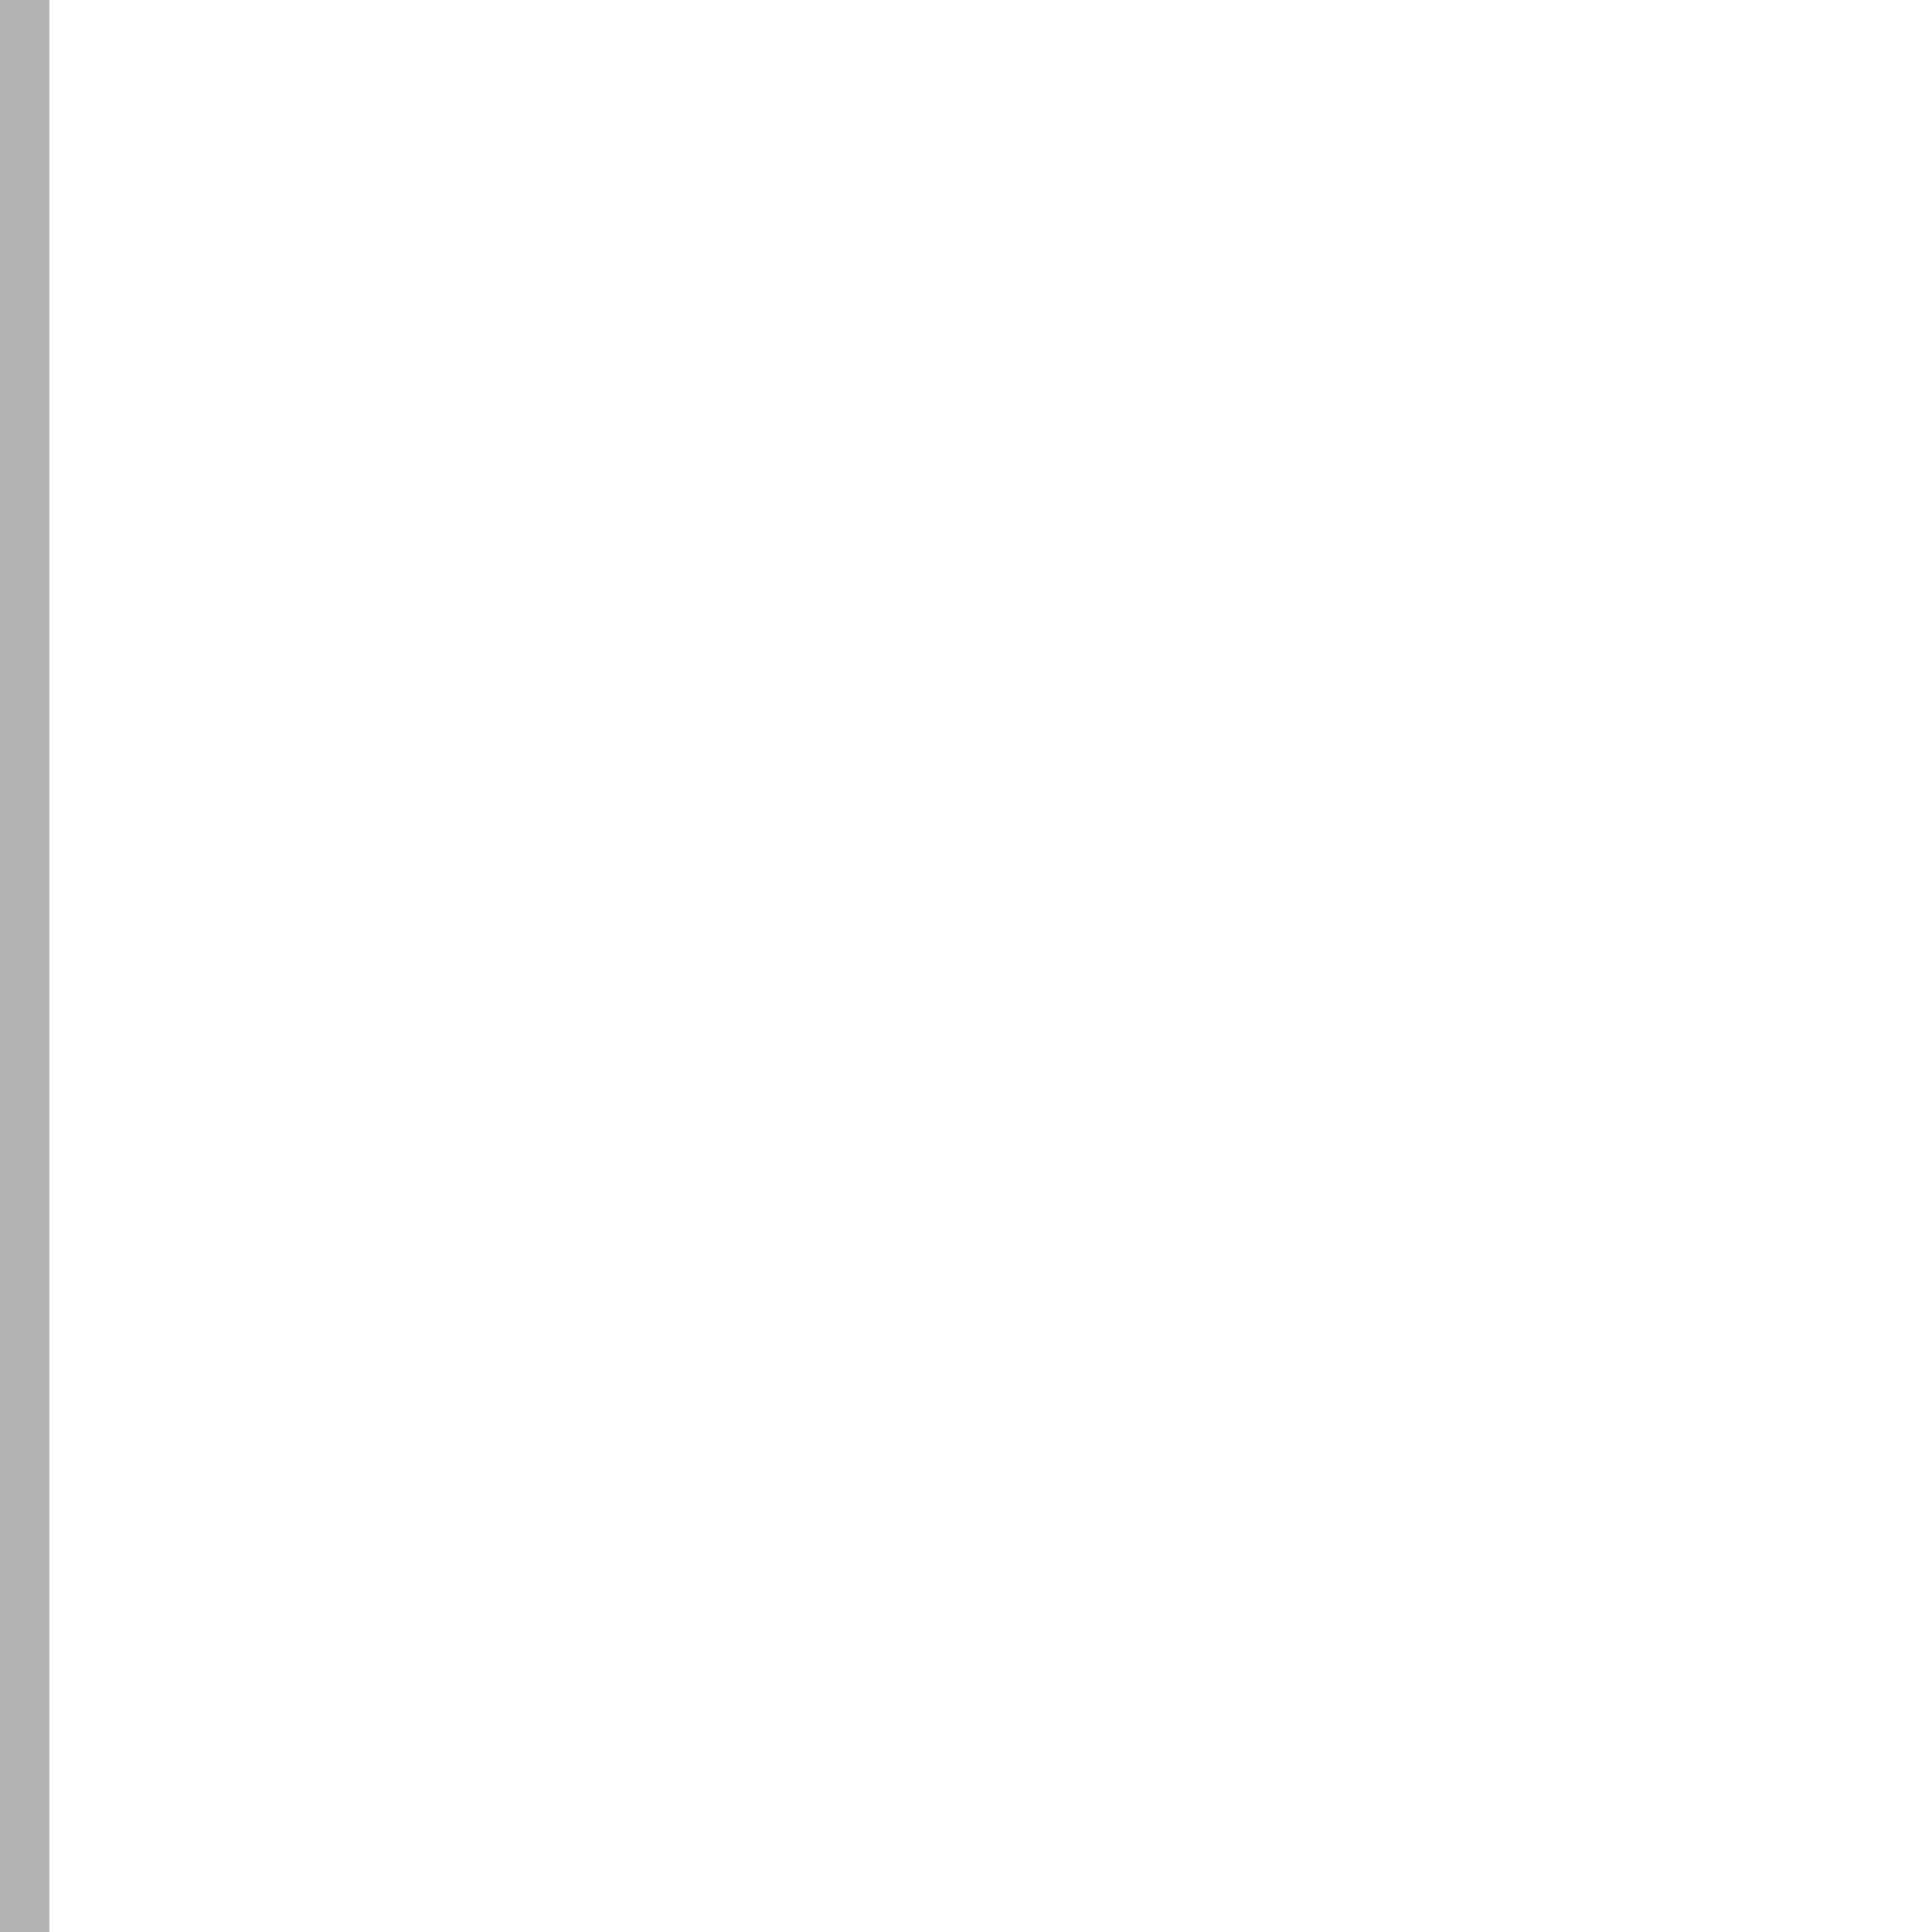
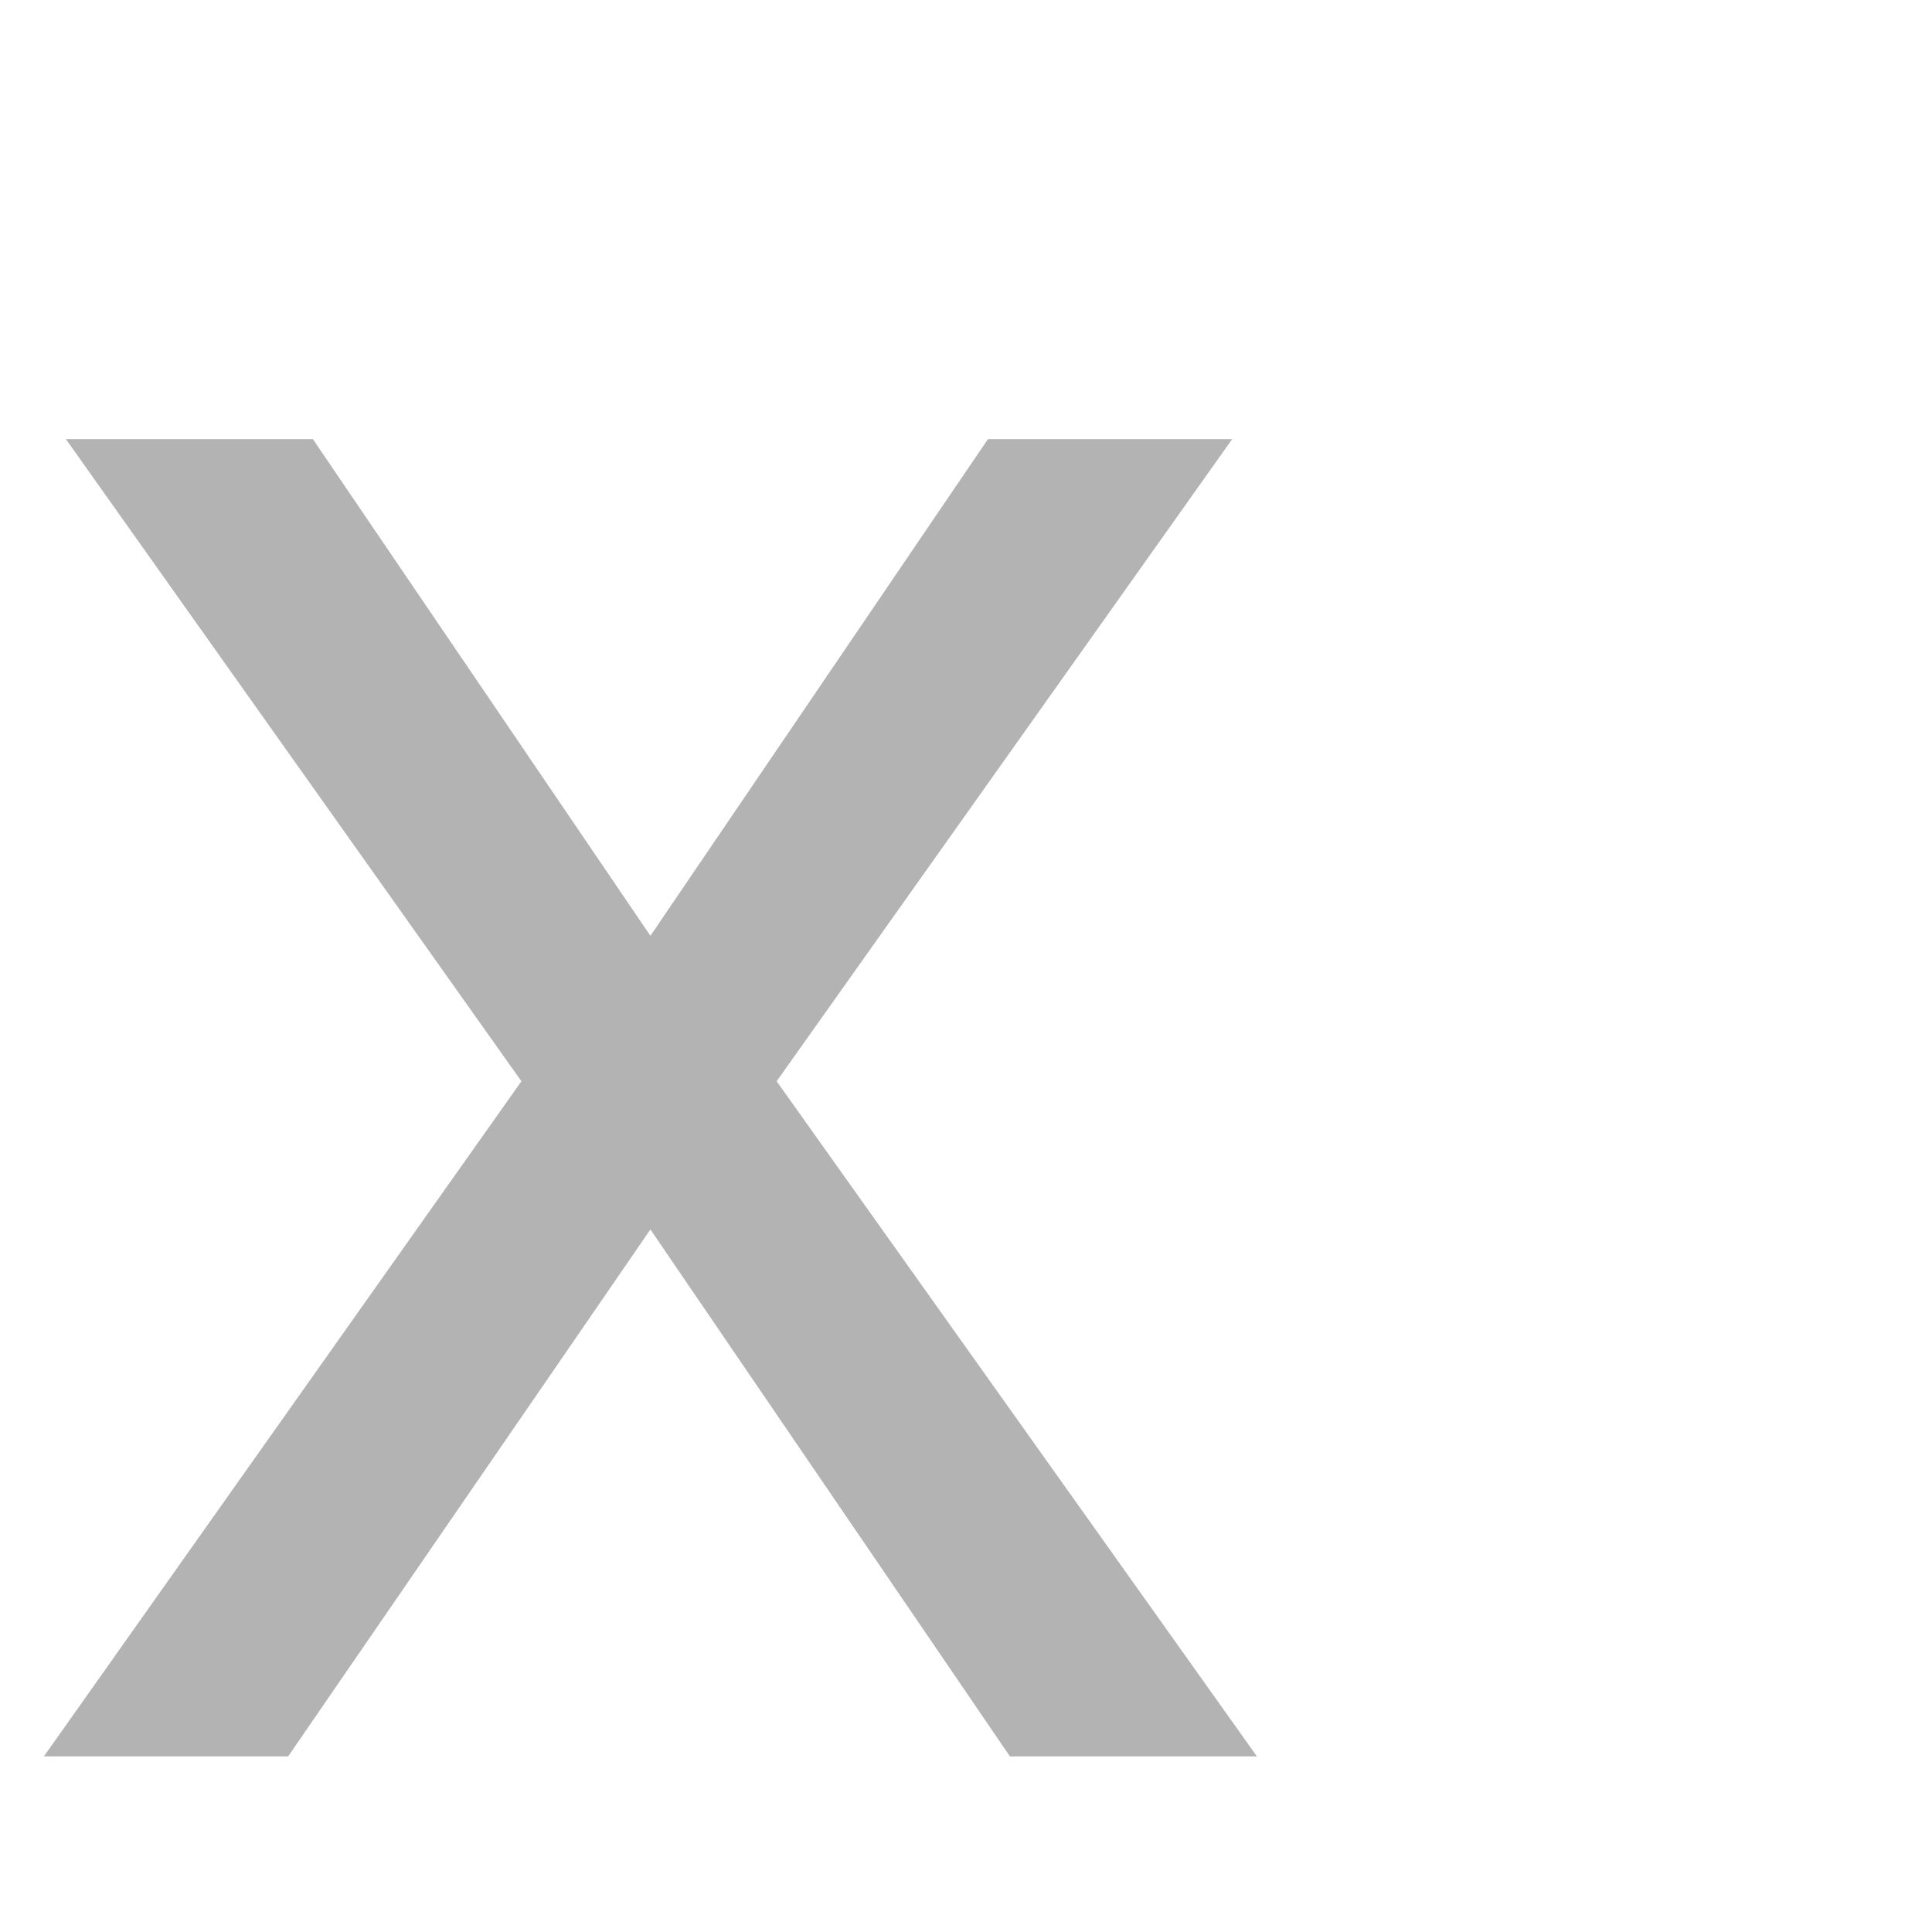
<svg xmlns="http://www.w3.org/2000/svg" width="11px" height="11px" viewBox="0 0 11 11" version="1.1">
  <defs />
  <g id="Page-1" stroke="none" stroke-width="1" fill="none" fill-rule="evenodd" fill-opacity="0.3" font-family="FontAwesome" font-size="14" font-weight="normal">
    <g id="Artboard" transform="translate(-170, -70)" fill="#000000">
      <text id="times---FontAwesome">
-         <tspan x="170" y="80"></tspan>
+         <tspan x="170" y="80">x</tspan>
      </text>
    </g>
  </g>
</svg>
